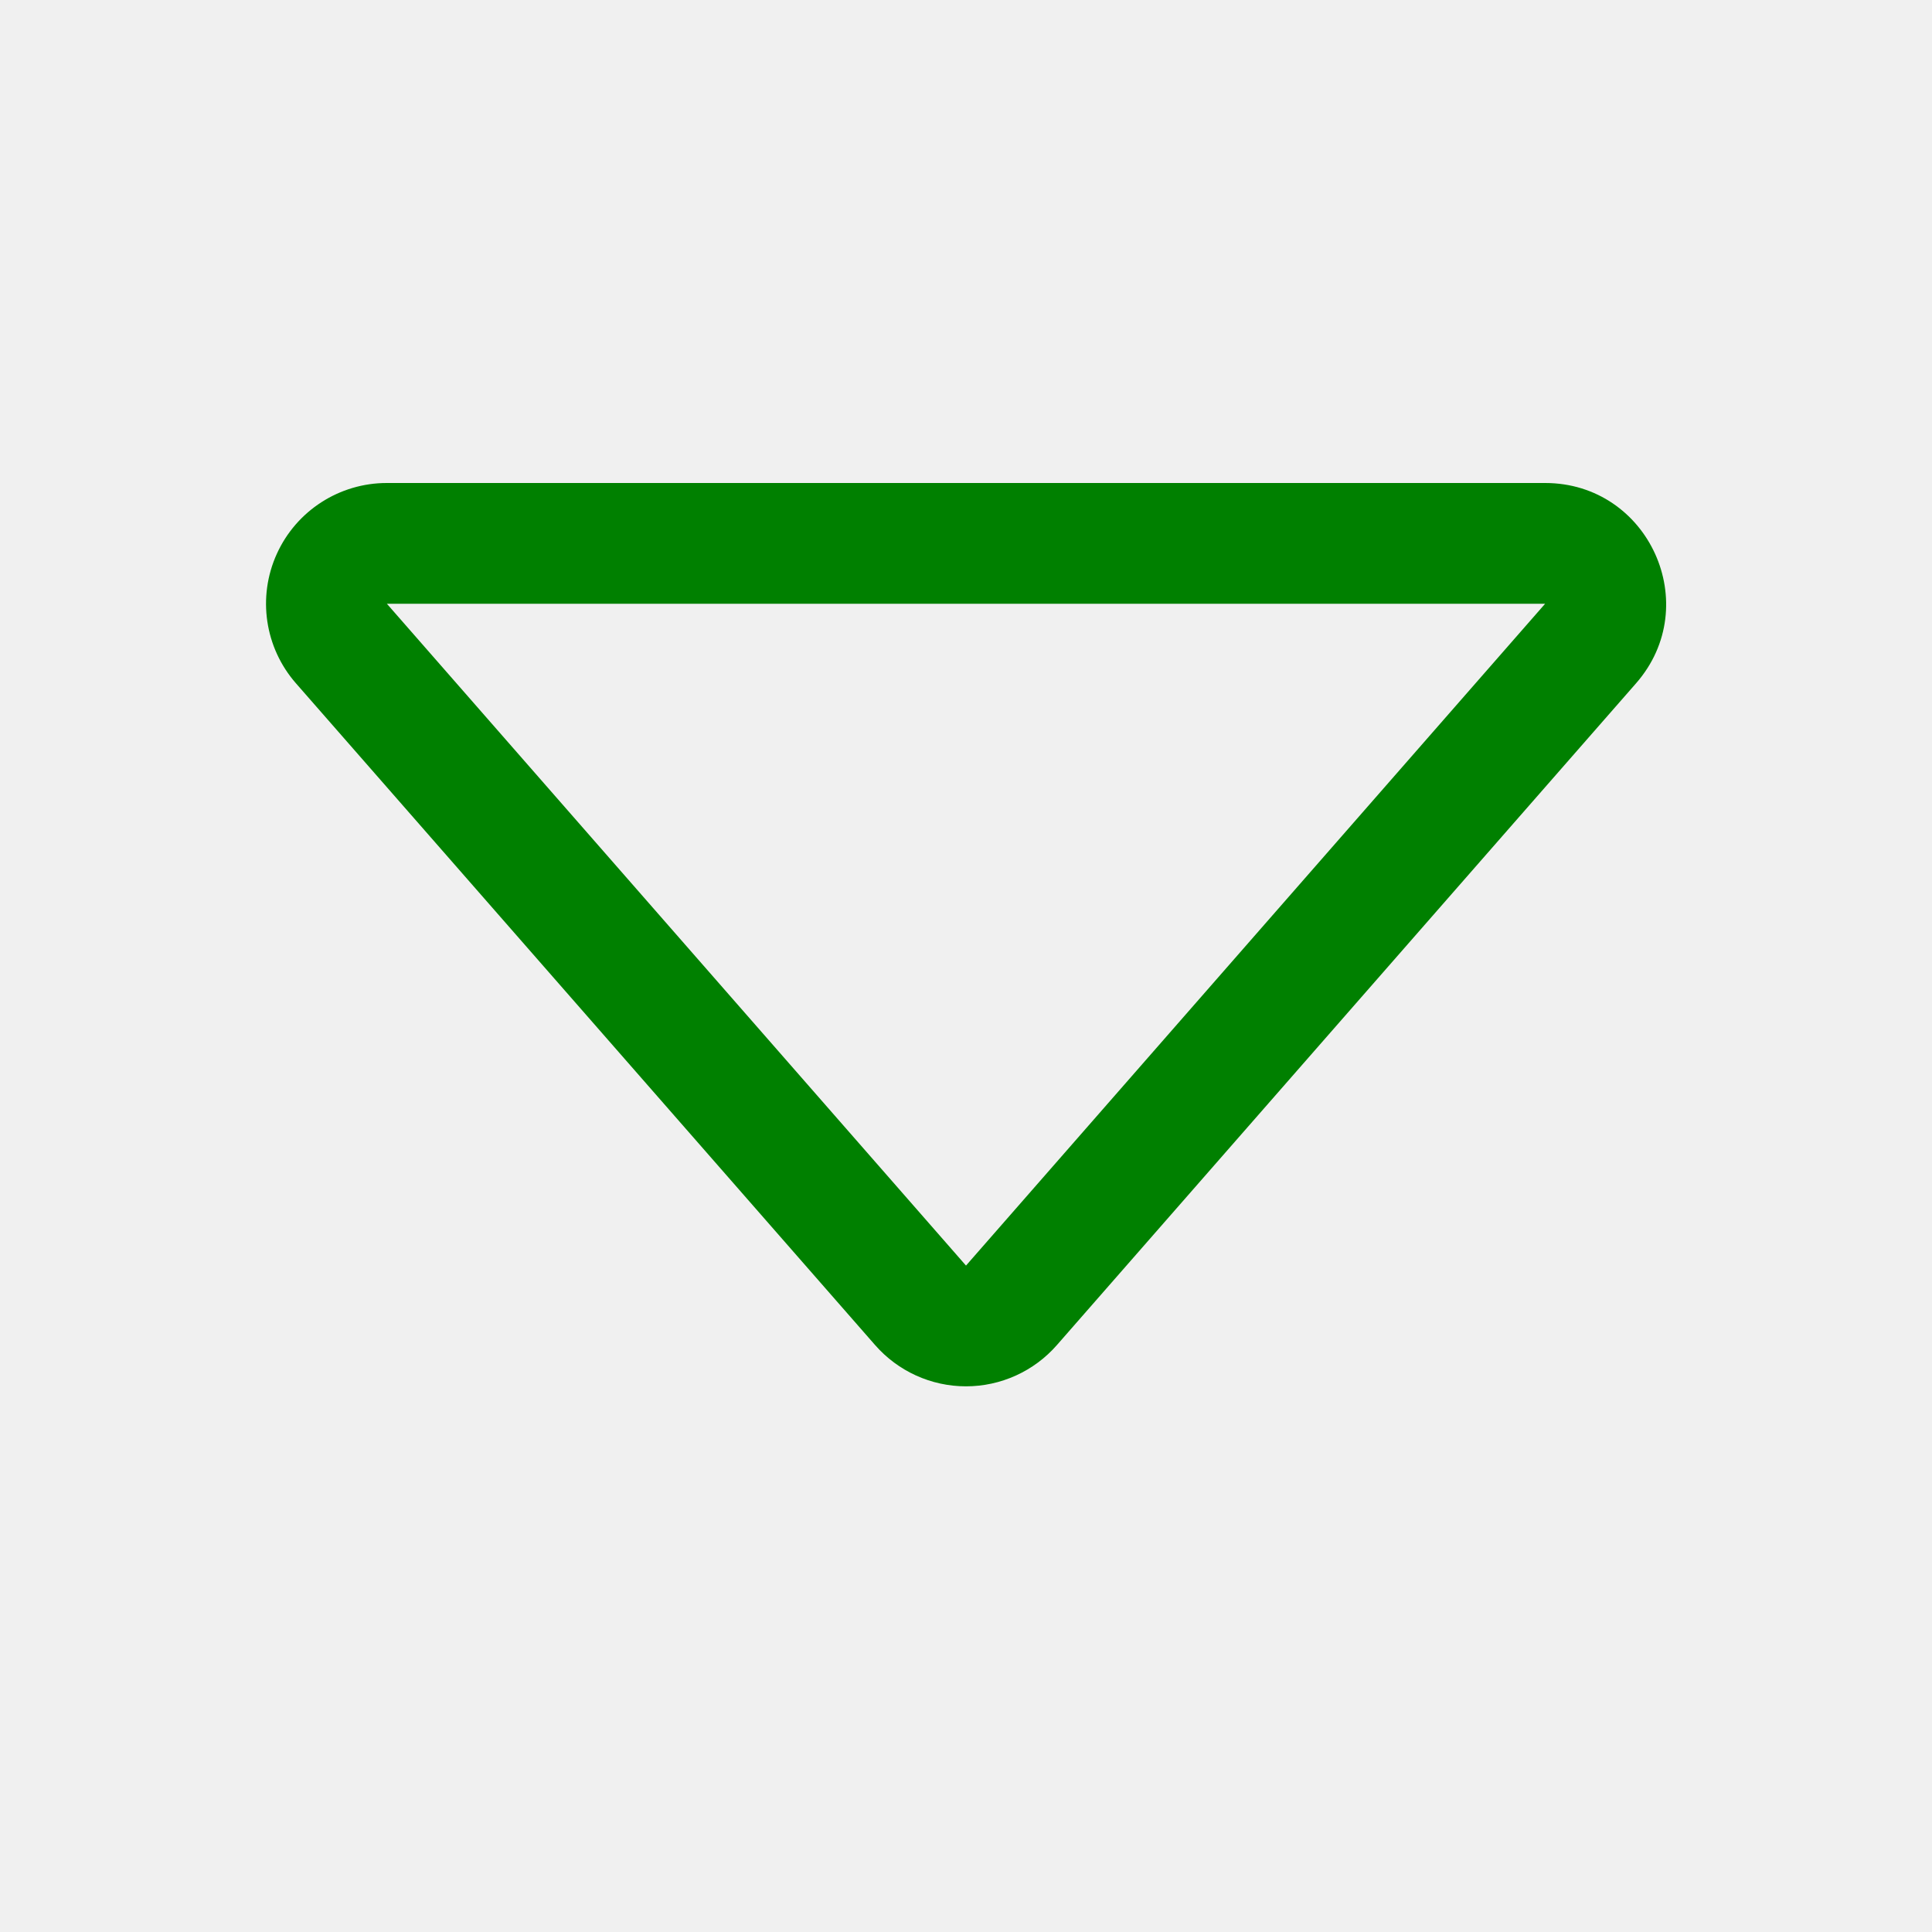
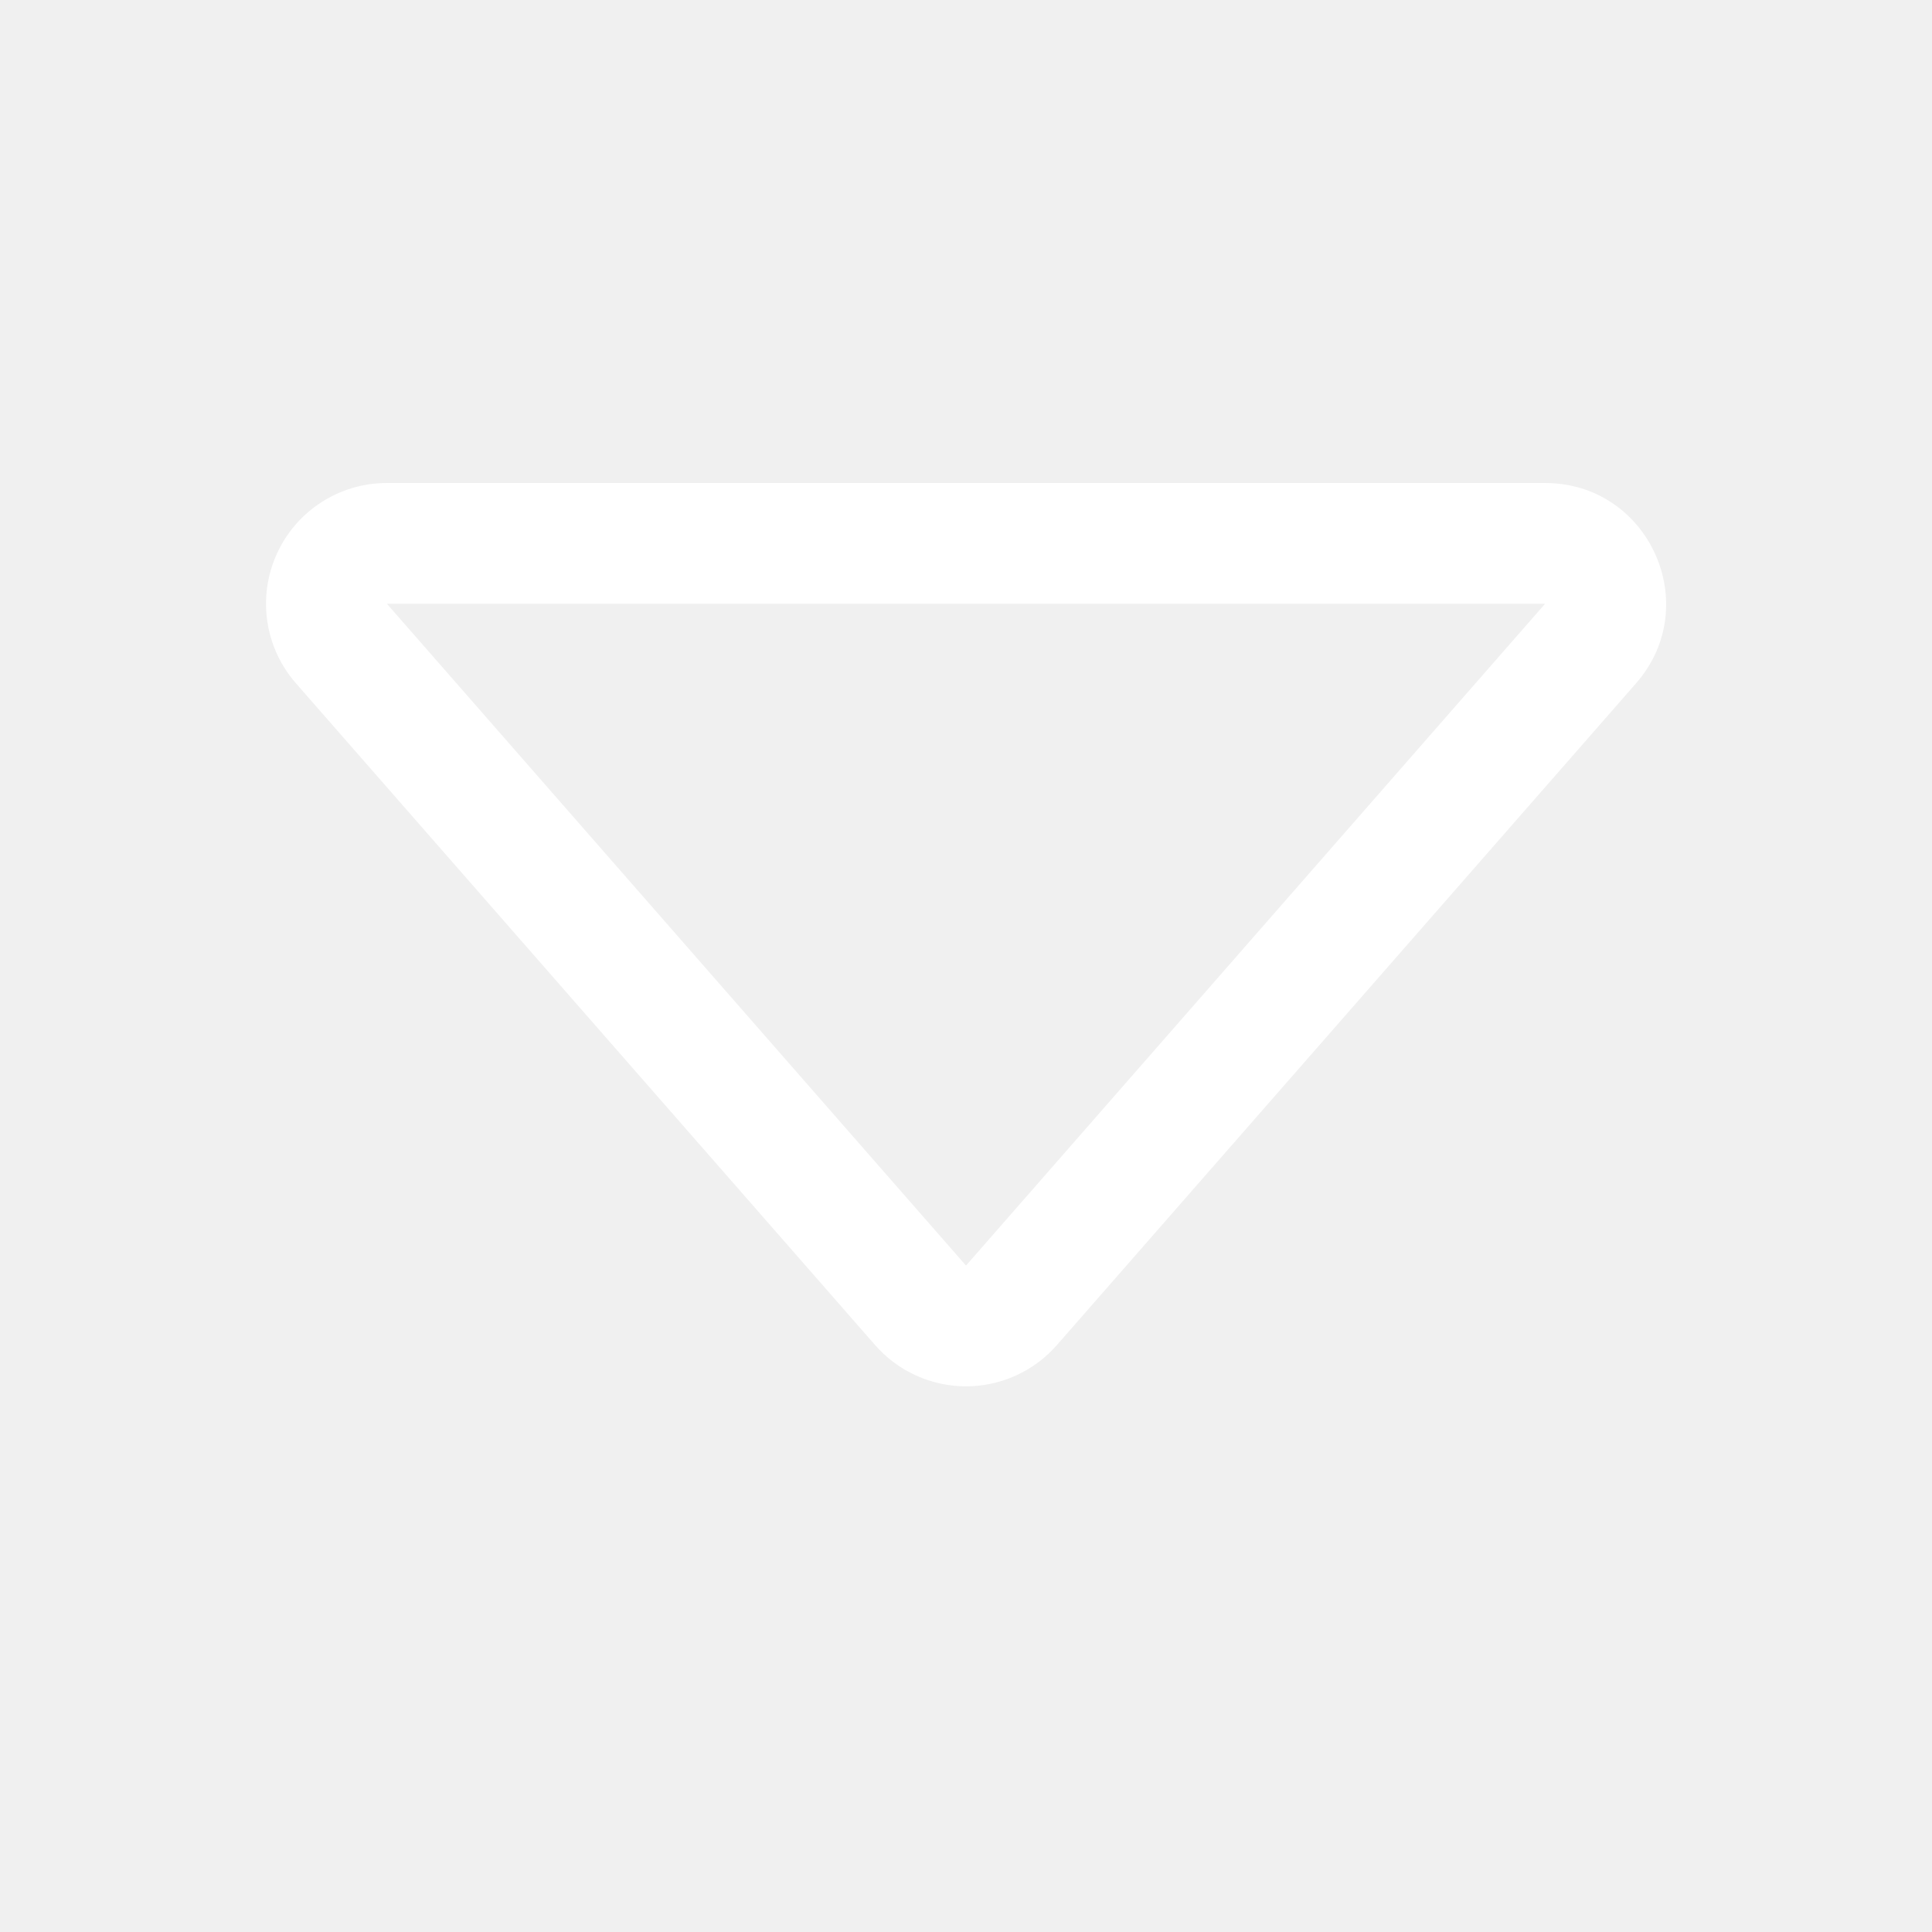
- <svg xmlns="http://www.w3.org/2000/svg" width="1em" height="1em" viewBox="0 0 16 16" class="bi bi-caret-down" fill="green">
+ <svg xmlns="http://www.w3.org/2000/svg" width="1em" height="1em" viewBox="0 0 16 16" class="bi bi-caret-down" fill="white">
  <path fill-rule="evenodd" d="M3.204 5L8 10.481 12.796 5H3.204zm-.753.659l4.796 5.48a1 1 0 0 0 1.506 0l4.796-5.48c.566-.647.106-1.659-.753-1.659H3.204a1 1 0 0 0-.753 1.659z" />
</svg>
